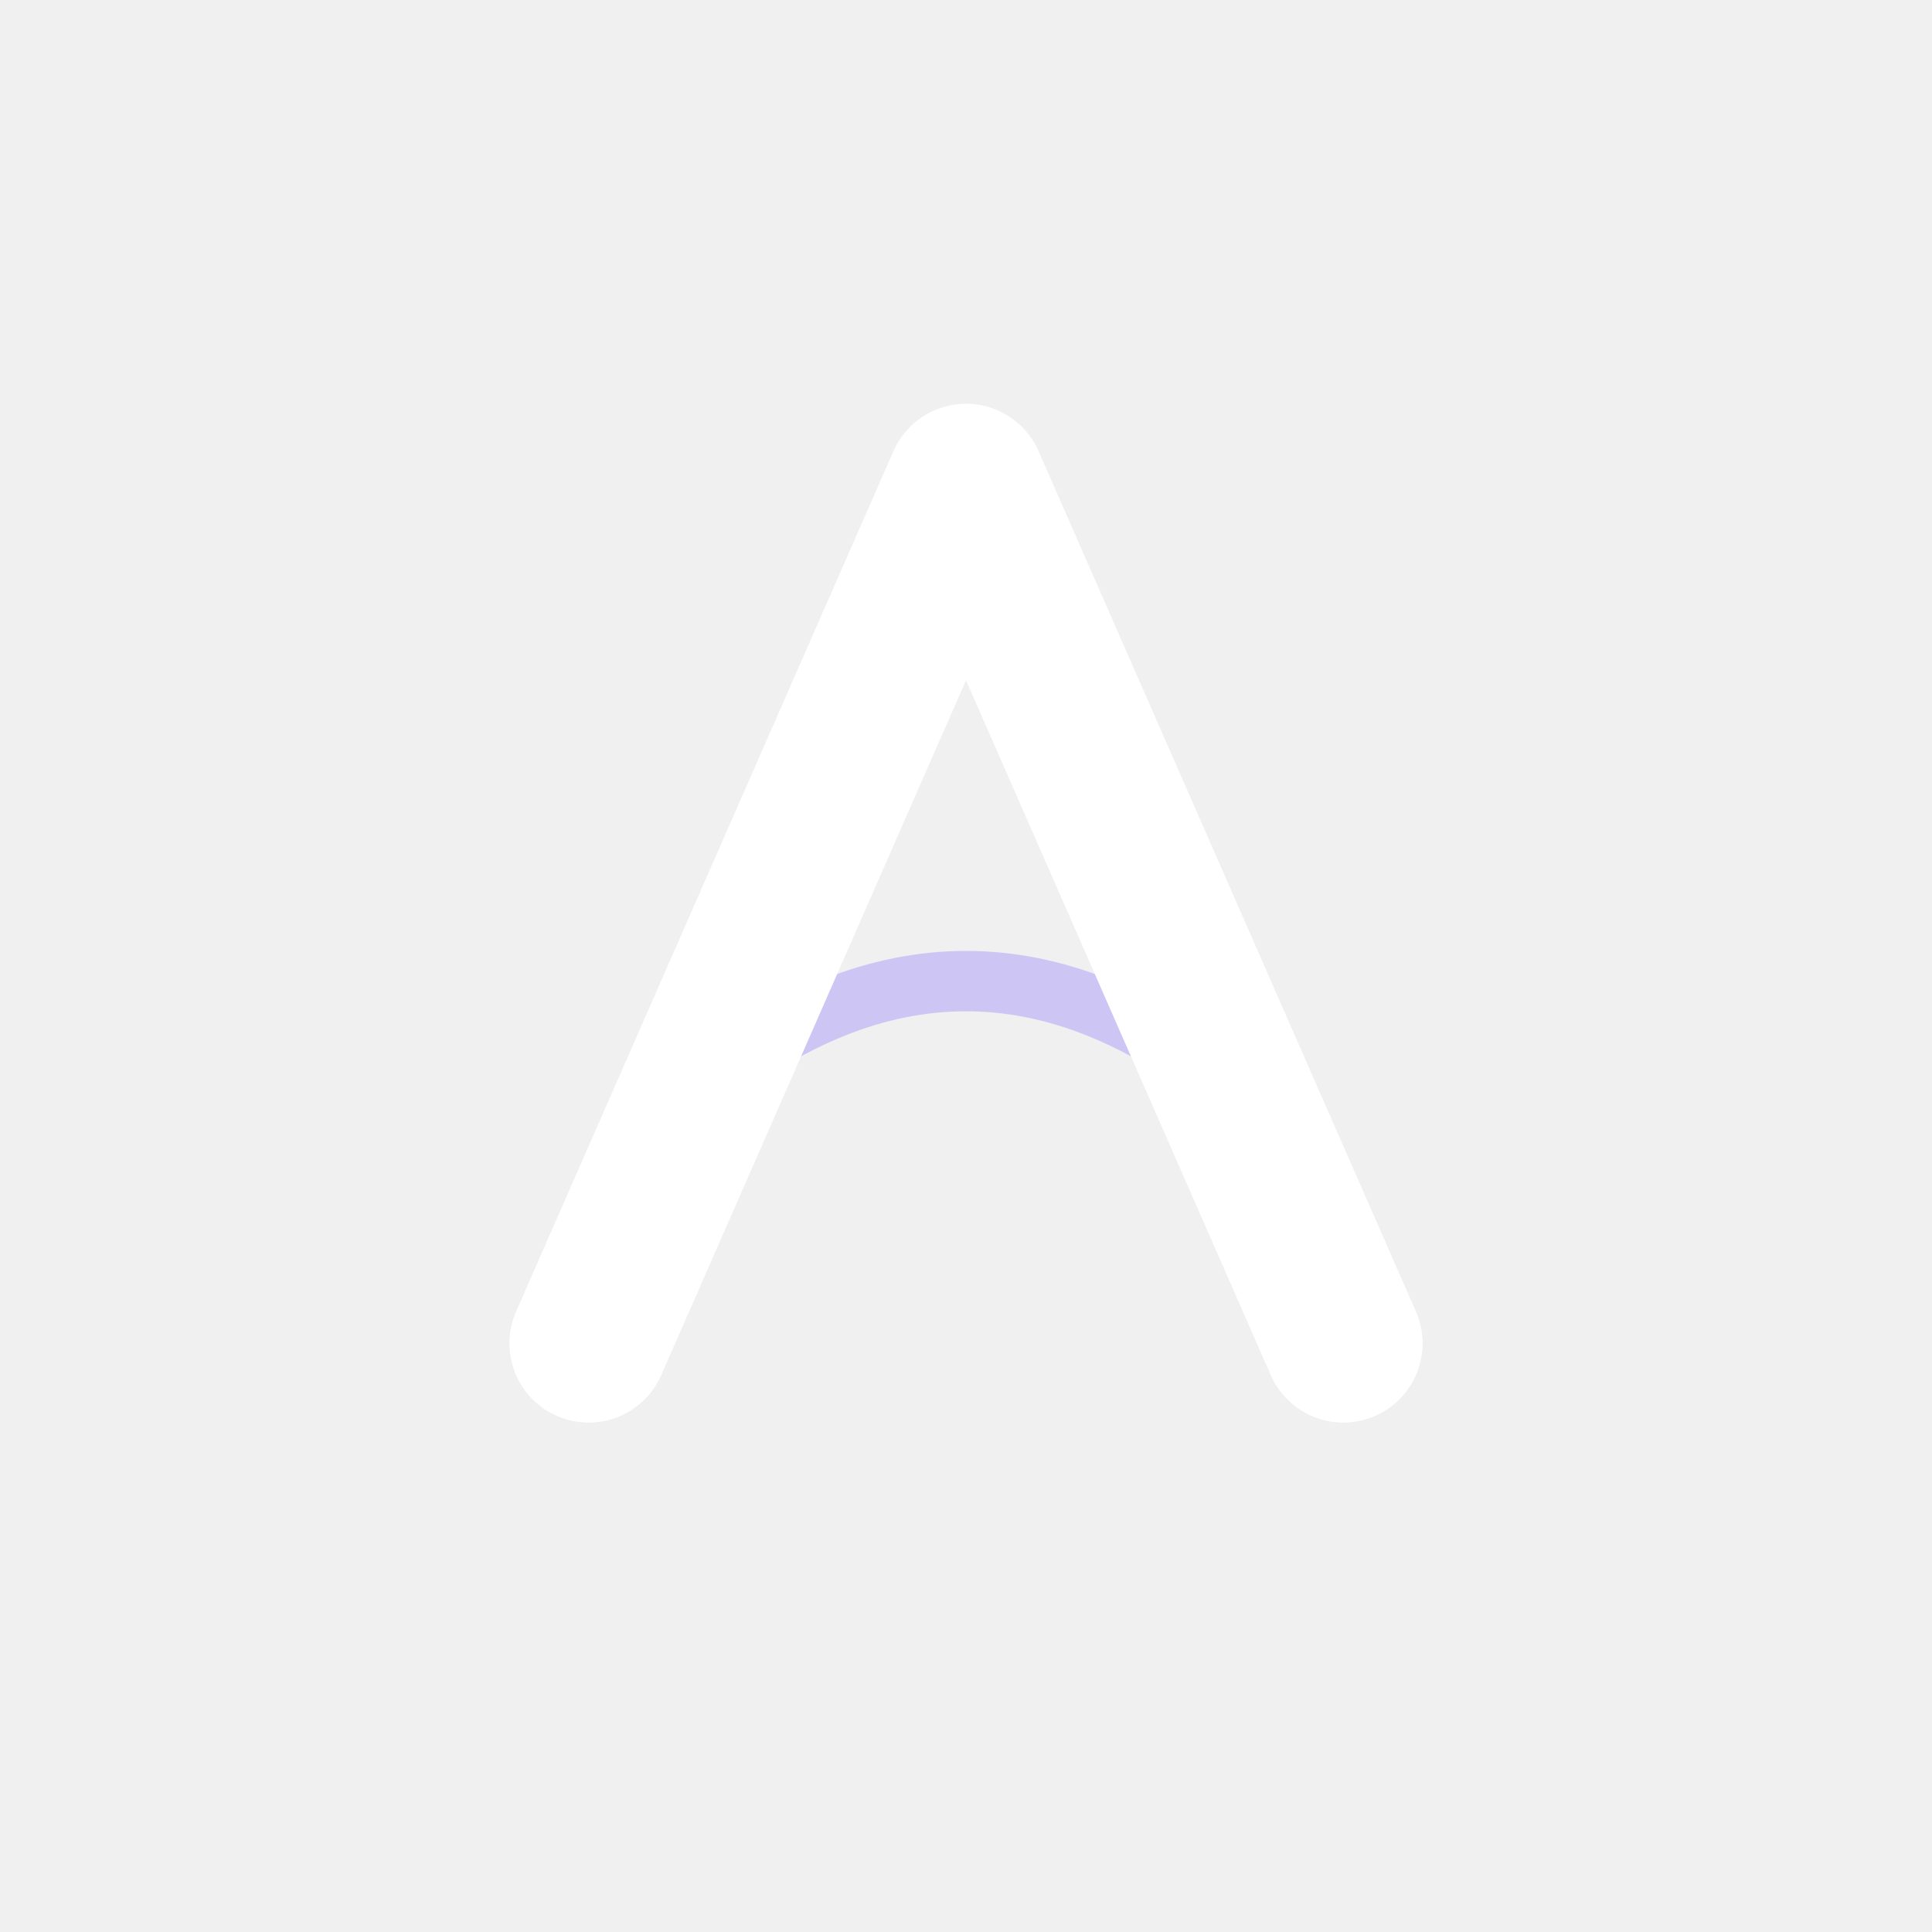
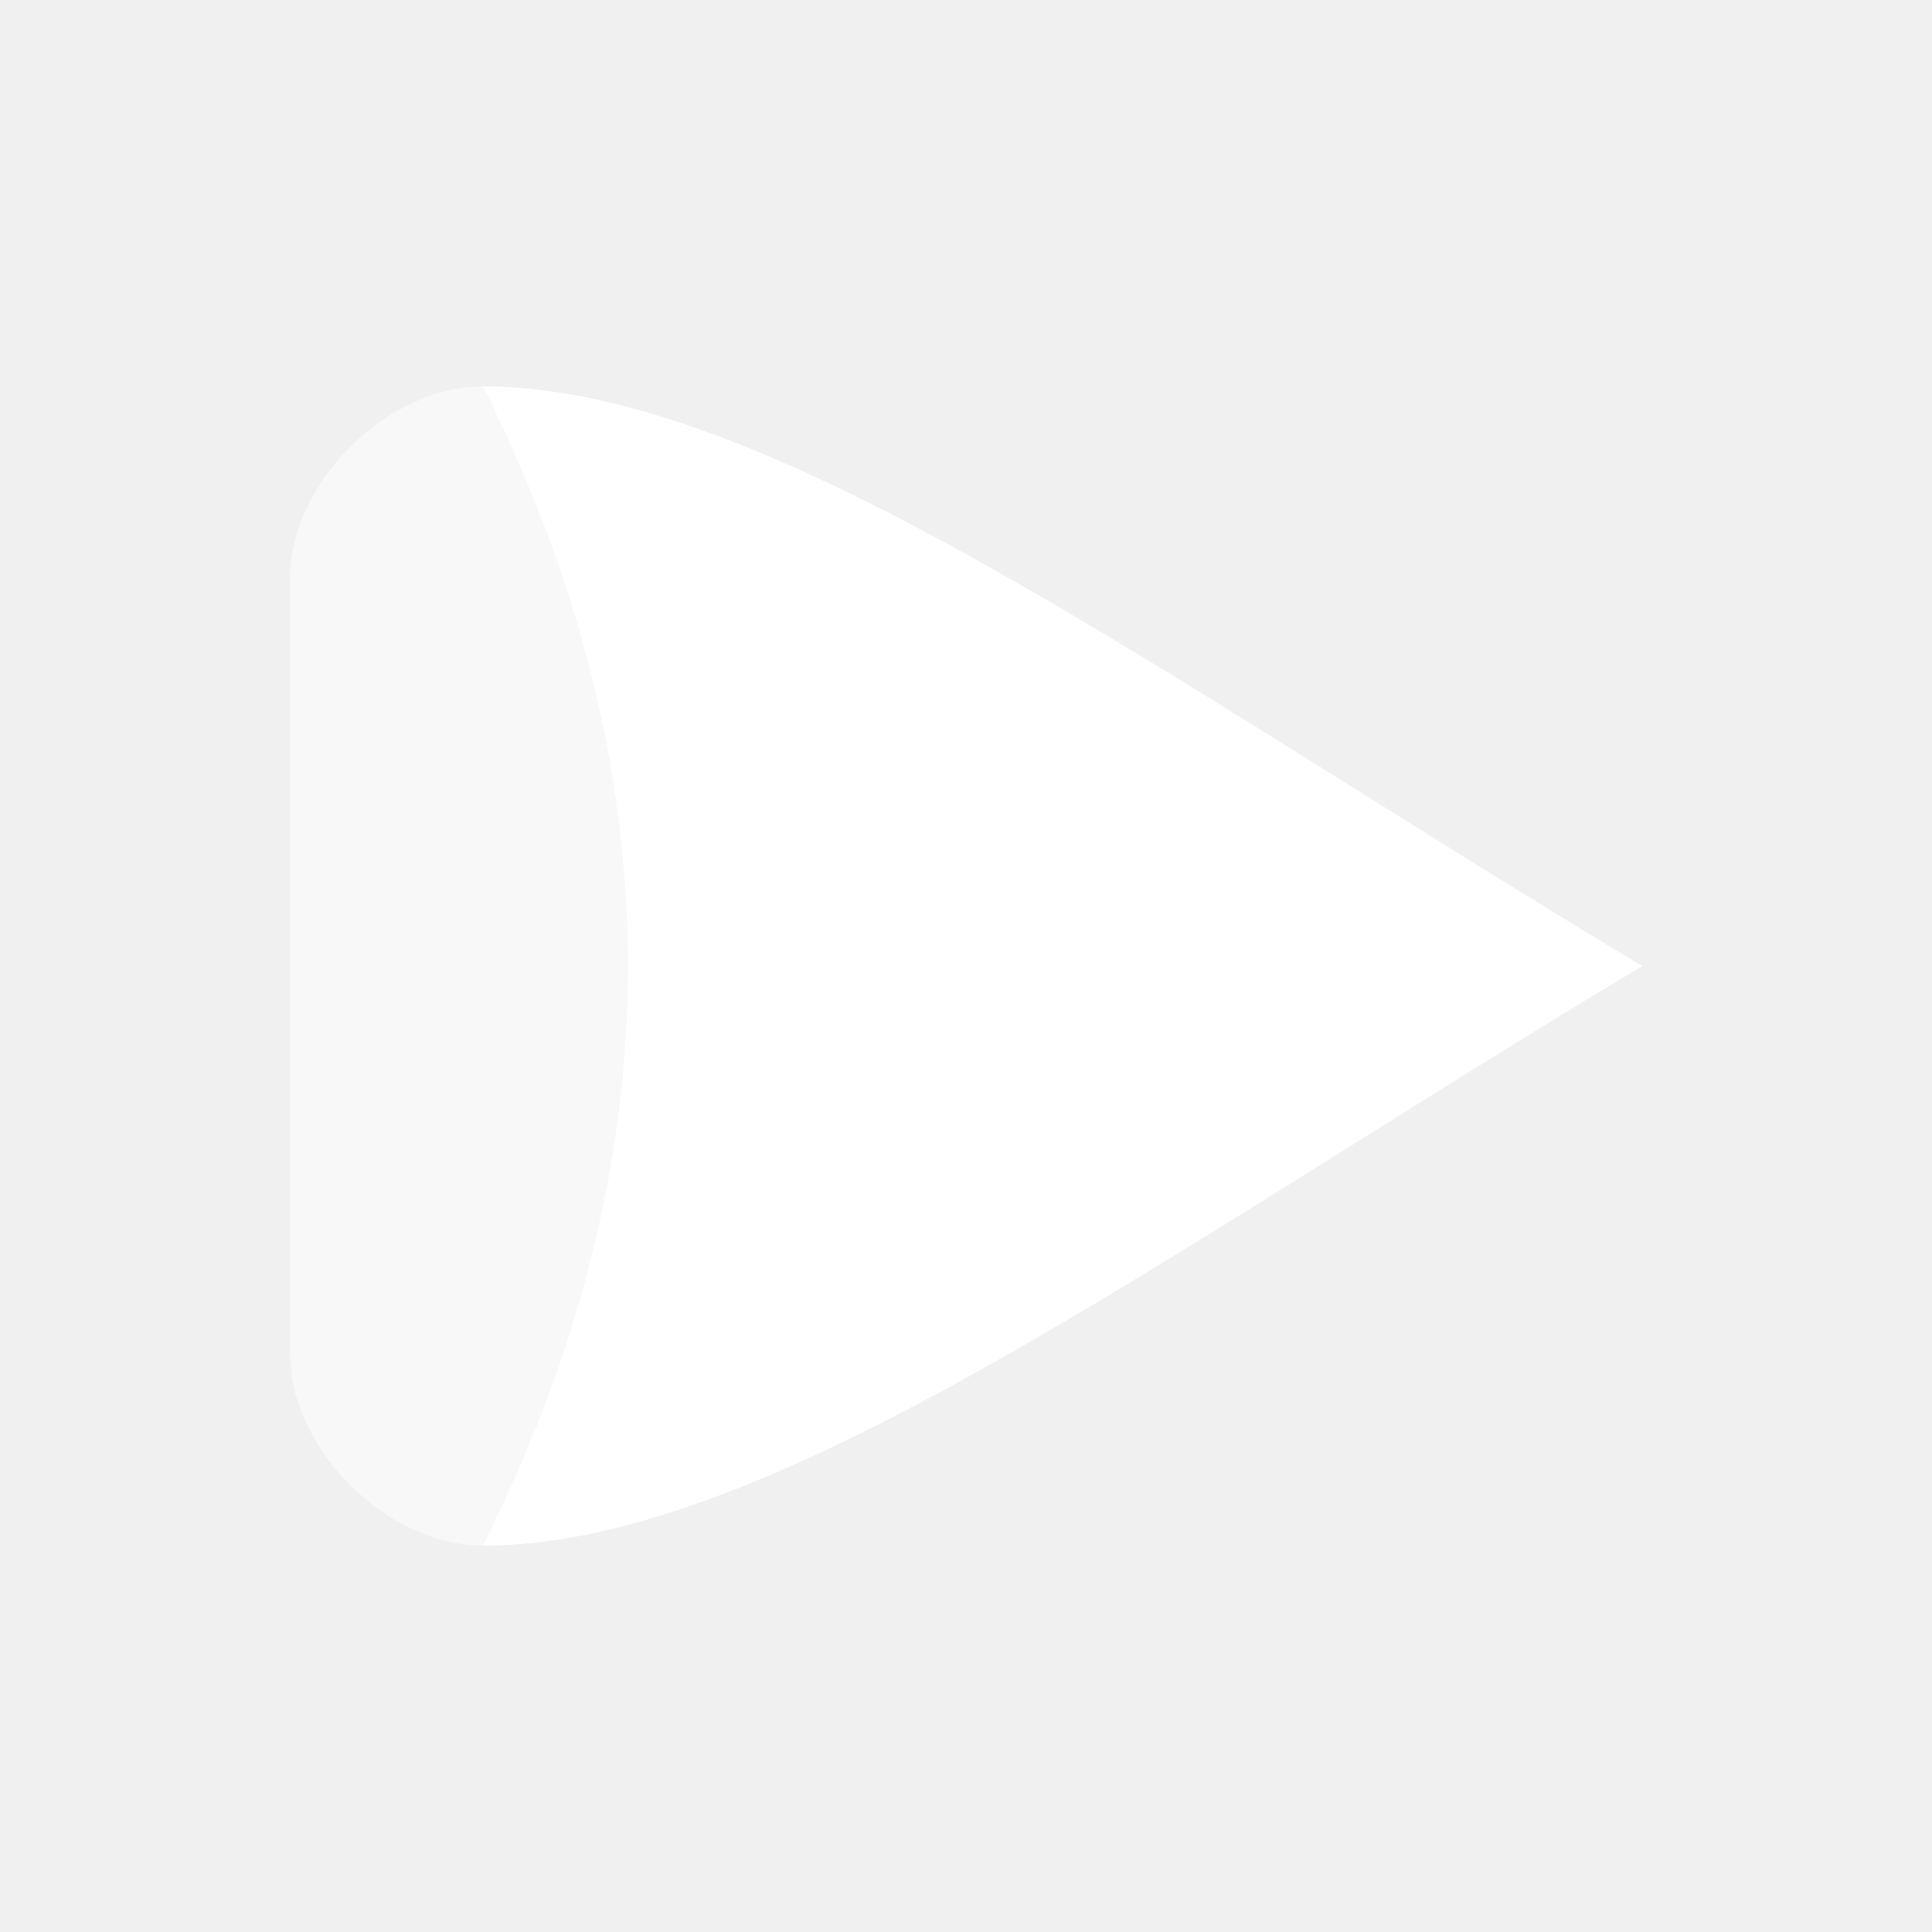
<svg xmlns="http://www.w3.org/2000/svg" viewBox="0 0 512 512">
-   <path d="M 186 288 Q 256 232 326 288" stroke="#CDC6F4" stroke-width="16" stroke-linecap="round" fill="none" />
-   <path d="M 156 356 L 256 128 L 356 356" stroke="#ffffff" stroke-width="42" stroke-linecap="round" stroke-linejoin="round" fill="none" />
+   <g transform="scale(5.12)">
+     <path d="M25 20 C 40 20, 60 35, 85 50 C 60 65, 40 80, 25 80 C 35 60, 35 40, 25 20 Z" fill="#ffffff" />
+     <path d="M25 20 C 25 20, 45 40, 45 50 C 45 60, 25 80, 25 80 C 20 80, 15 75, 15 70 L 15 30 C 15 25, 20 20, 25 20 Z" fill="#ffffff" opacity="0.5" />
+   </g>
</svg>
